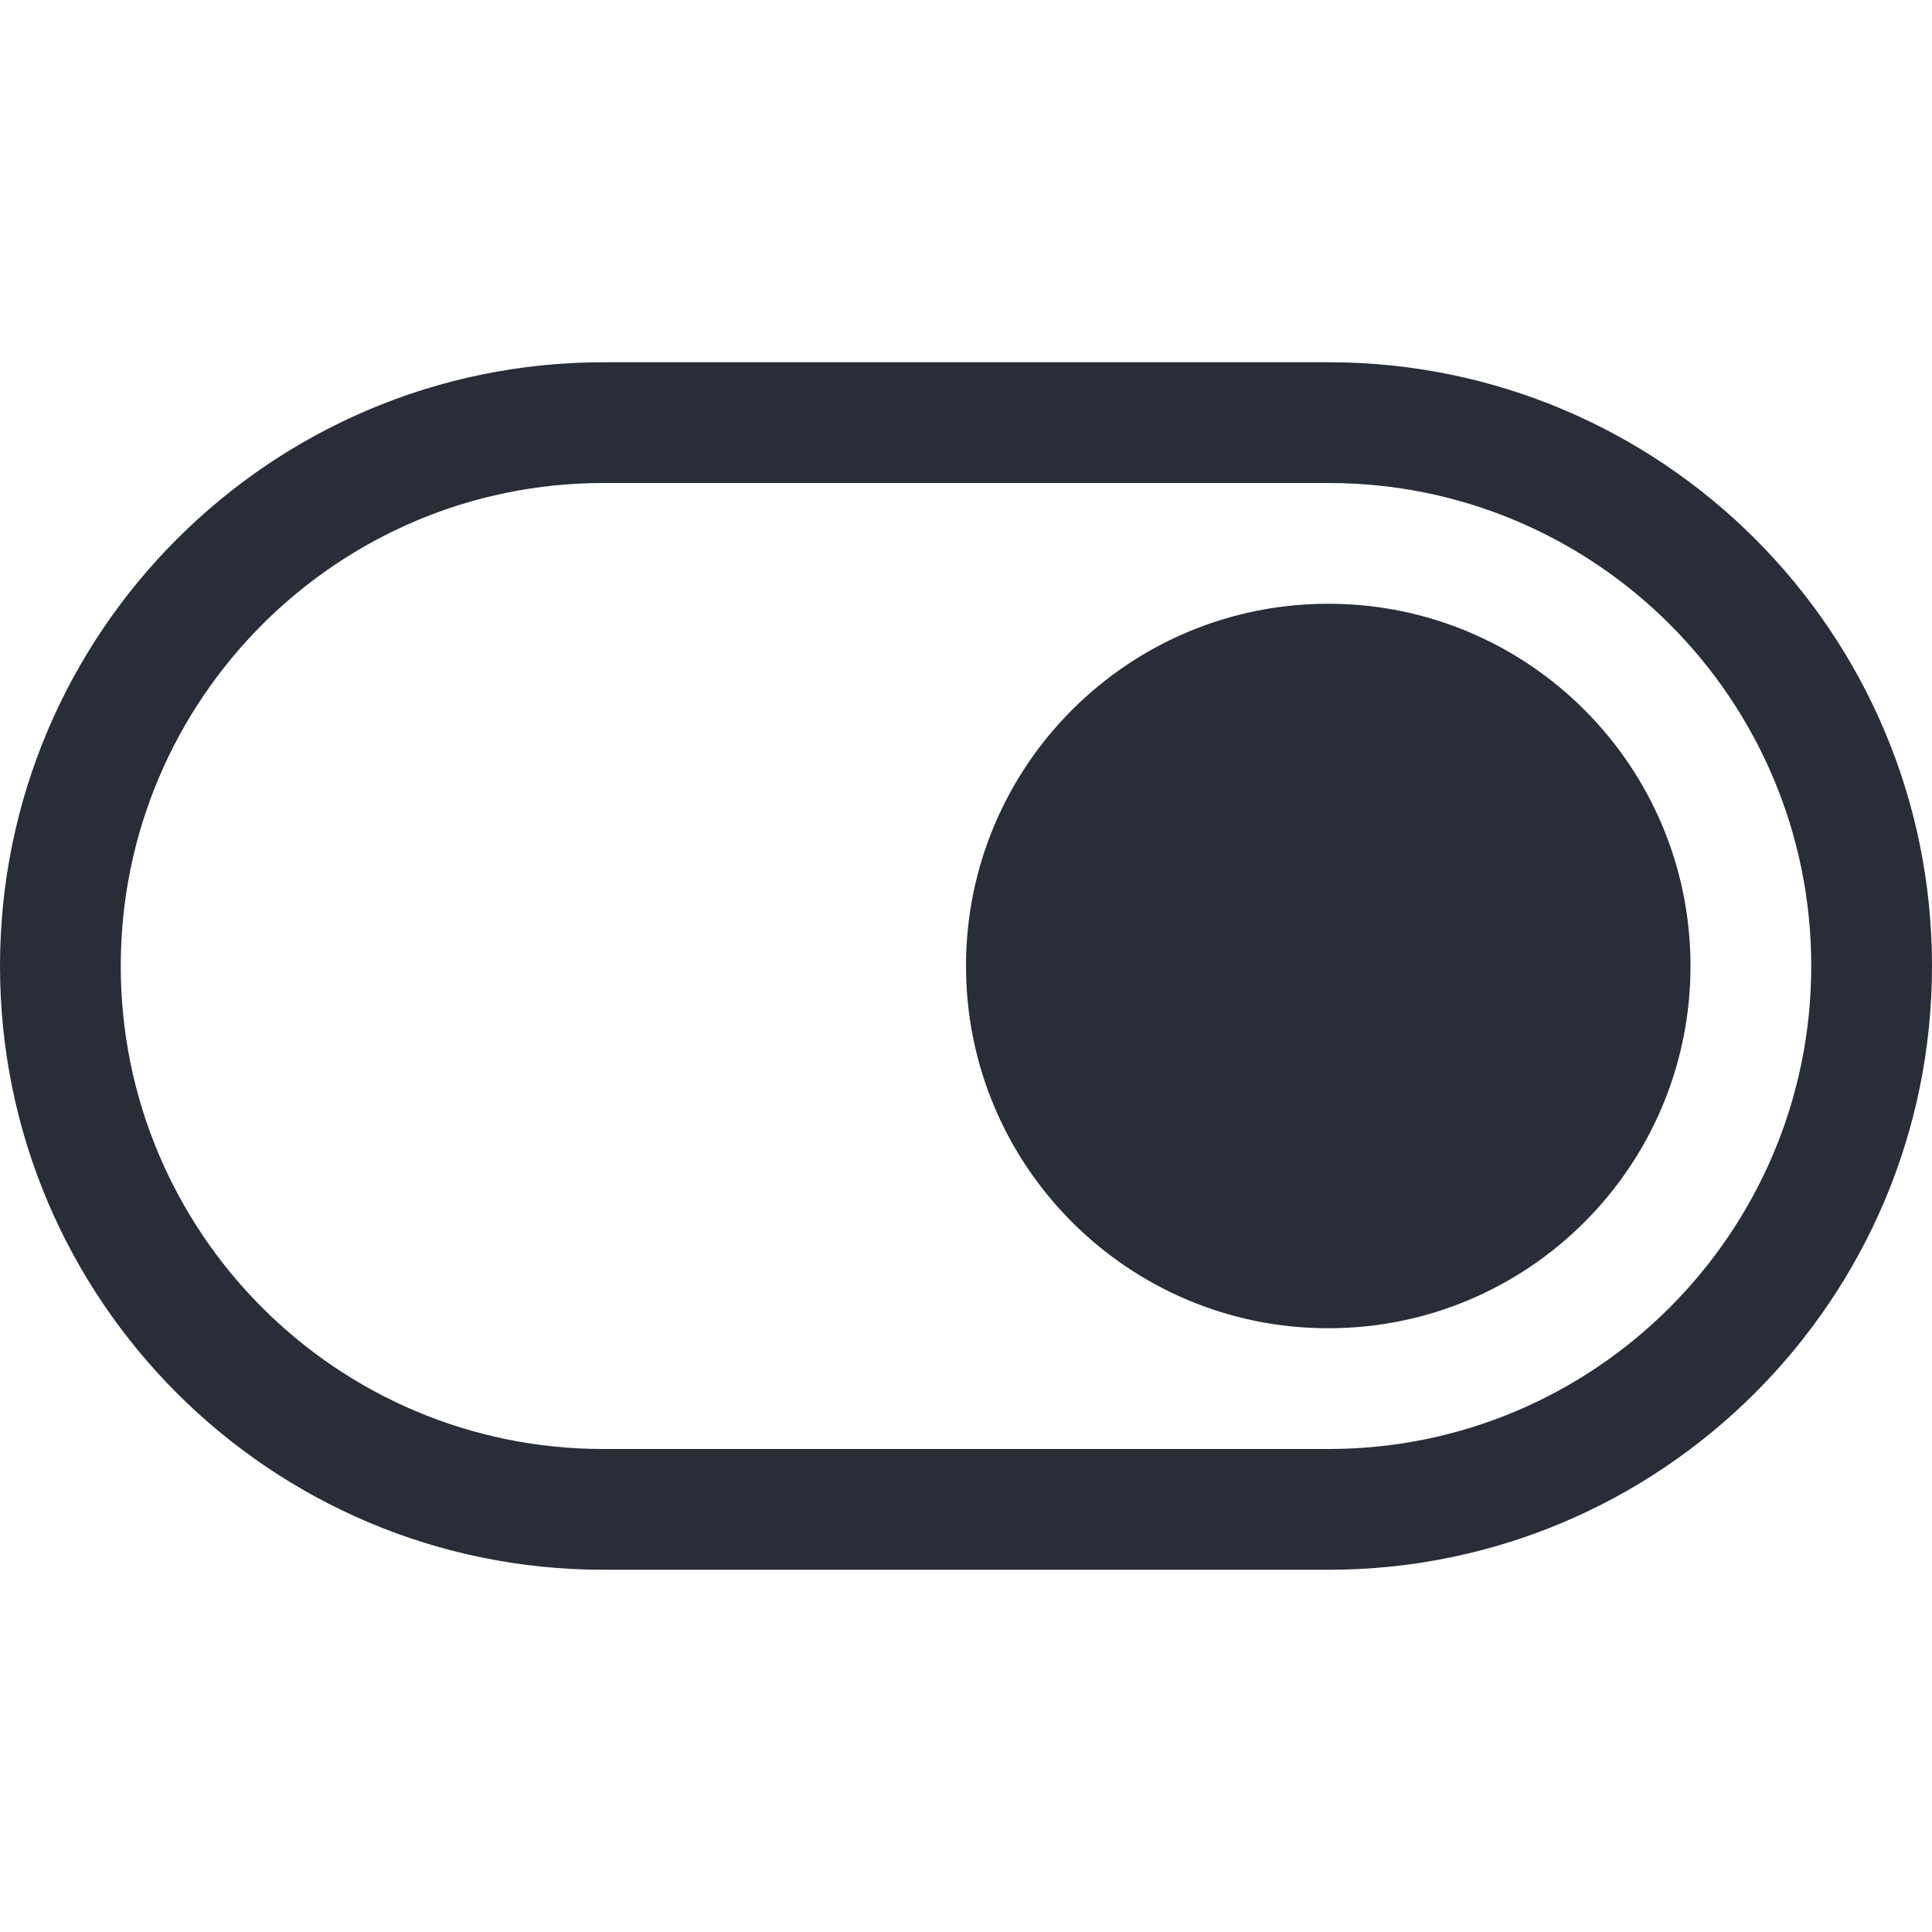
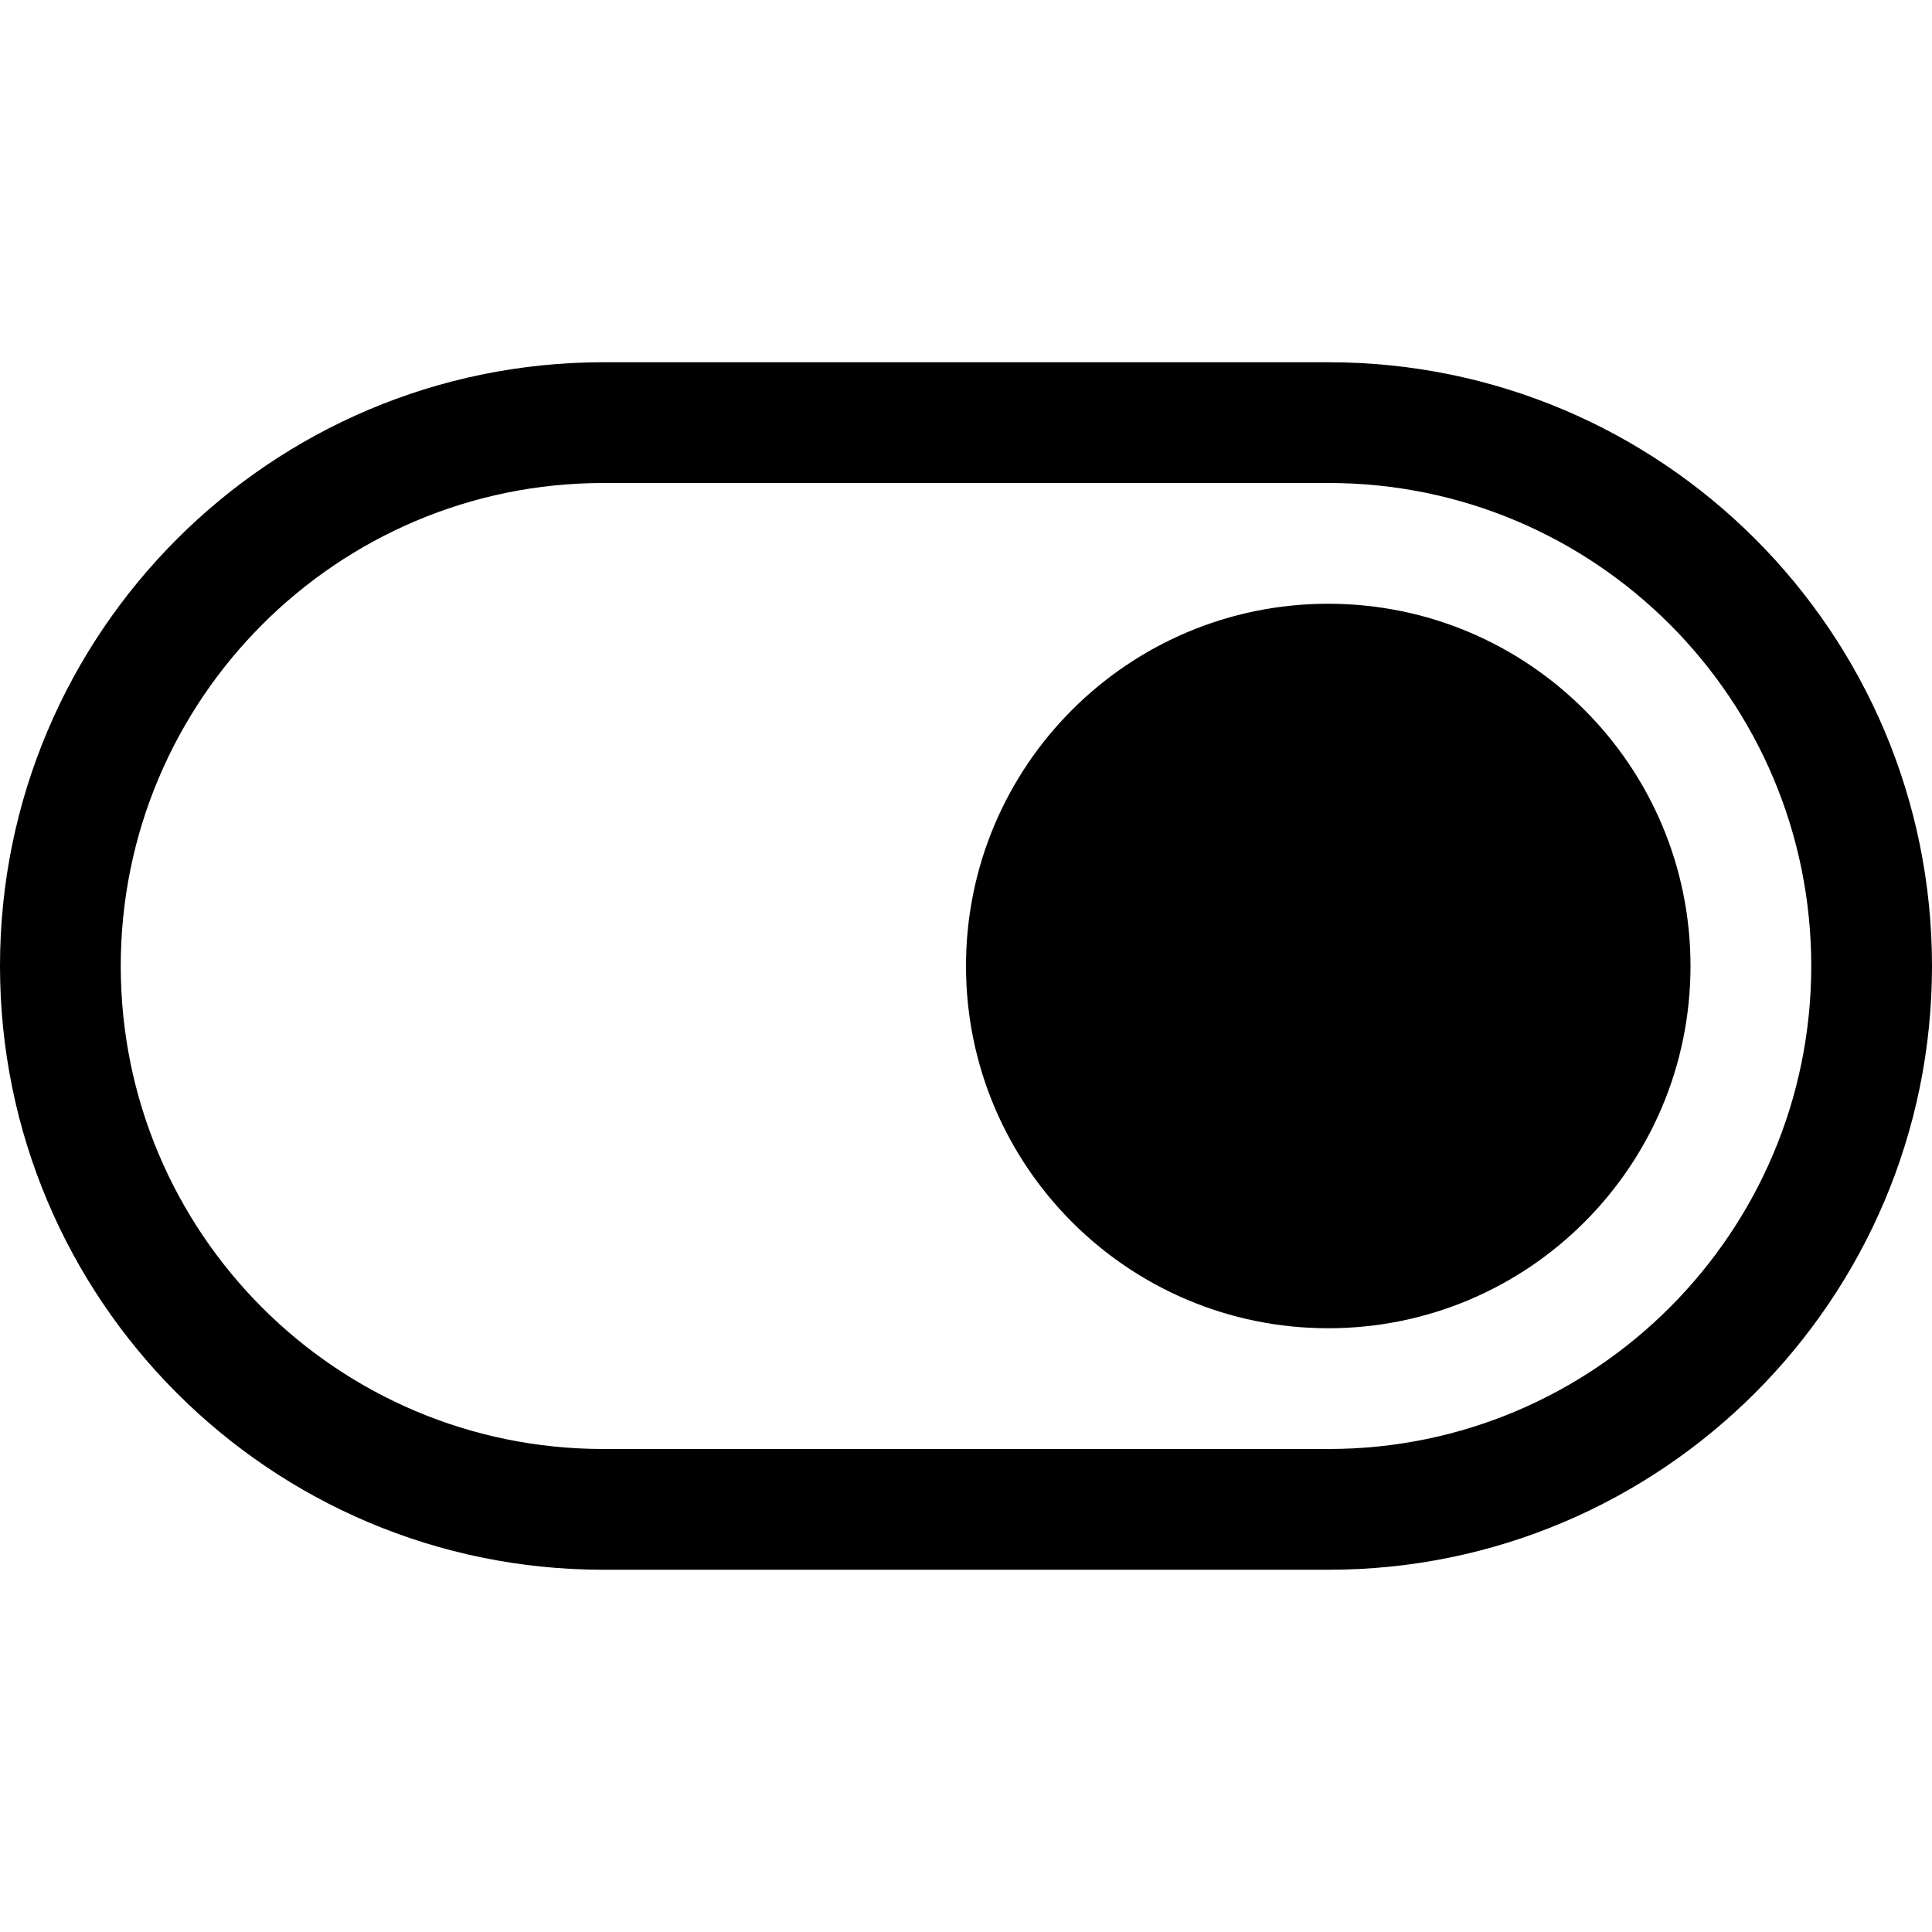
<svg xmlns="http://www.w3.org/2000/svg" width="32px" height="32px" viewBox="0 0 32 20" version="1.1">
  <defs />
  <g id="Page-1" stroke="none" stroke-width="1" fill="none" fill-rule="evenodd">
-     <g id="02-KSG-icons" transform="translate(-414, -356)" fill-rule="nonzero" fill="#282D38">
+     <g id="02-KSG-icons" transform="translate(-414, -356)" fill-rule="nonzero" fill="currentColor">
      <path d="M416,366 C416,370.419 419.579,374 423.993,374 L436.007,374 C440.415,374 444,370.415 444,366 C444,361.581 440.421,358 436.007,358 L423.993,358 C419.585,358 416,361.585 416,366 Z M414,366 C414,360.477 418.483,356 423.993,356 L436.007,356 C441.526,356 446,360.476 446,366 C446,371.523 441.517,376 436.007,376 L423.993,376 C418.474,376 414,371.524 414,366 Z M424,372 C427.314,372 430,369.314 430,366 C430,362.686 427.314,360 424,360 C420.686,360 418,362.686 418,366 C418,369.314 420.686,372 424,372 Z" id="switch-on" transform="translate(430, 366) rotate(180) translate(-430, -366) " />
    </g>
  </g>
</svg>
